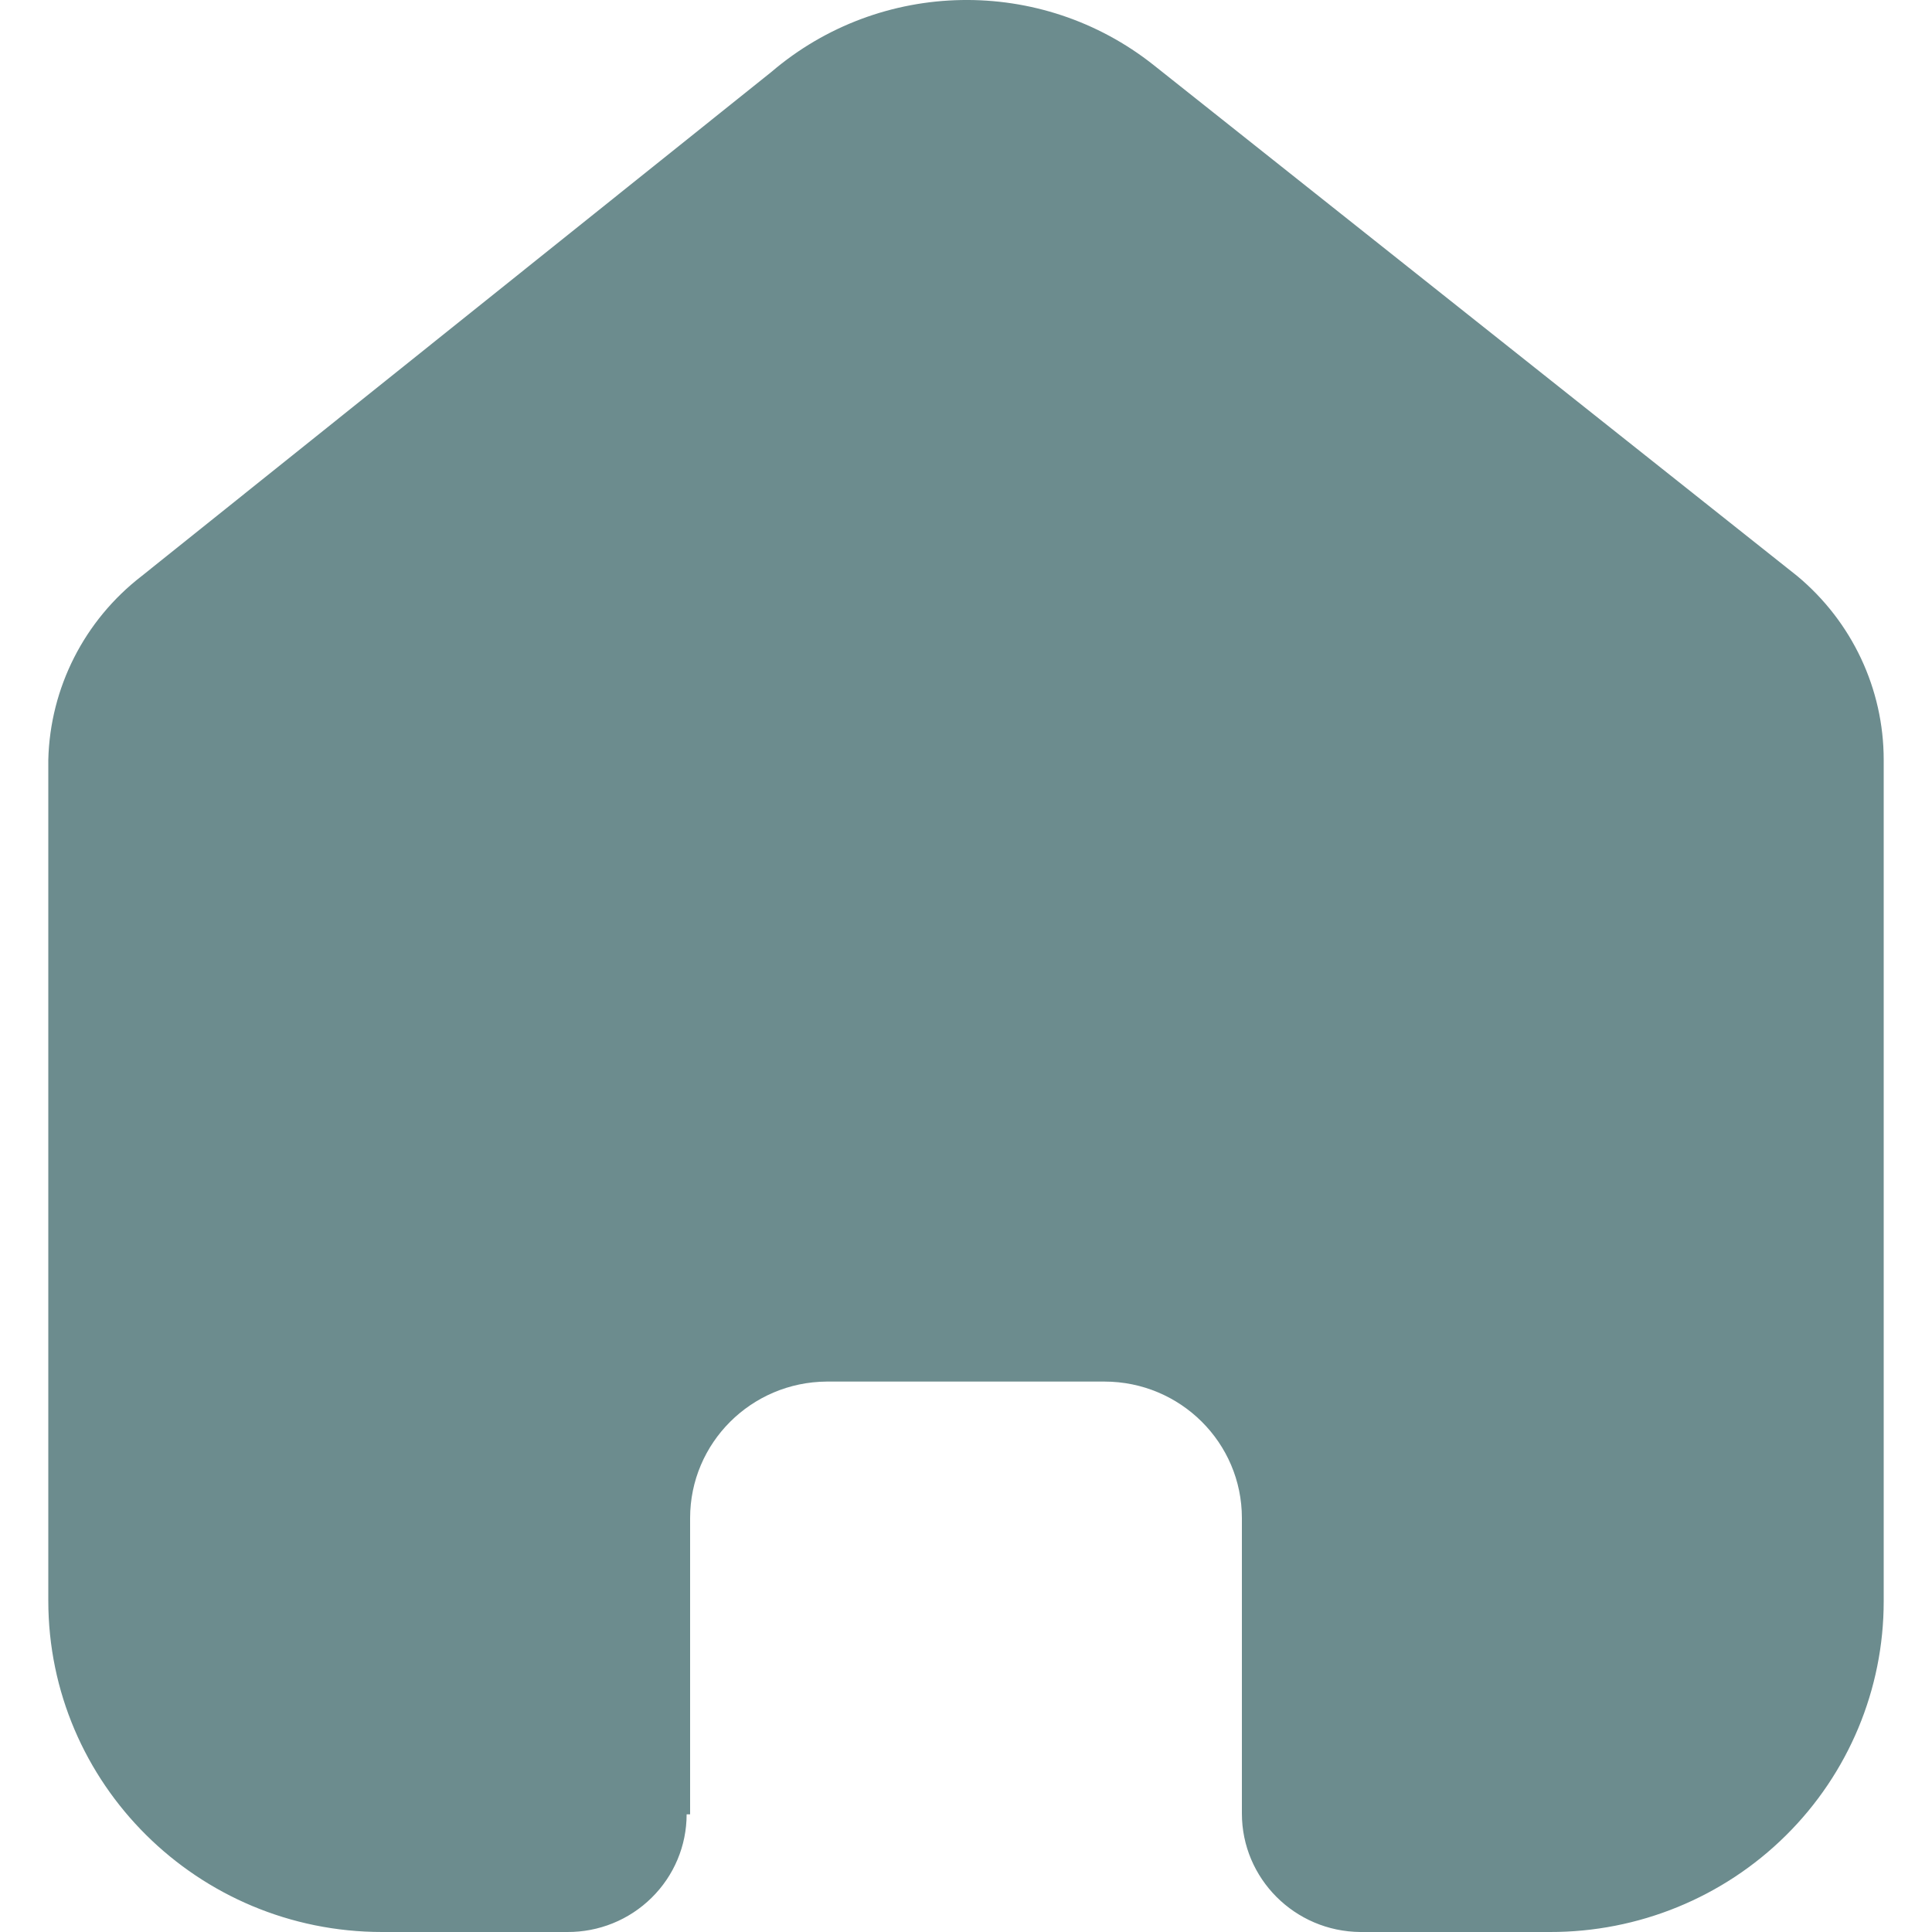
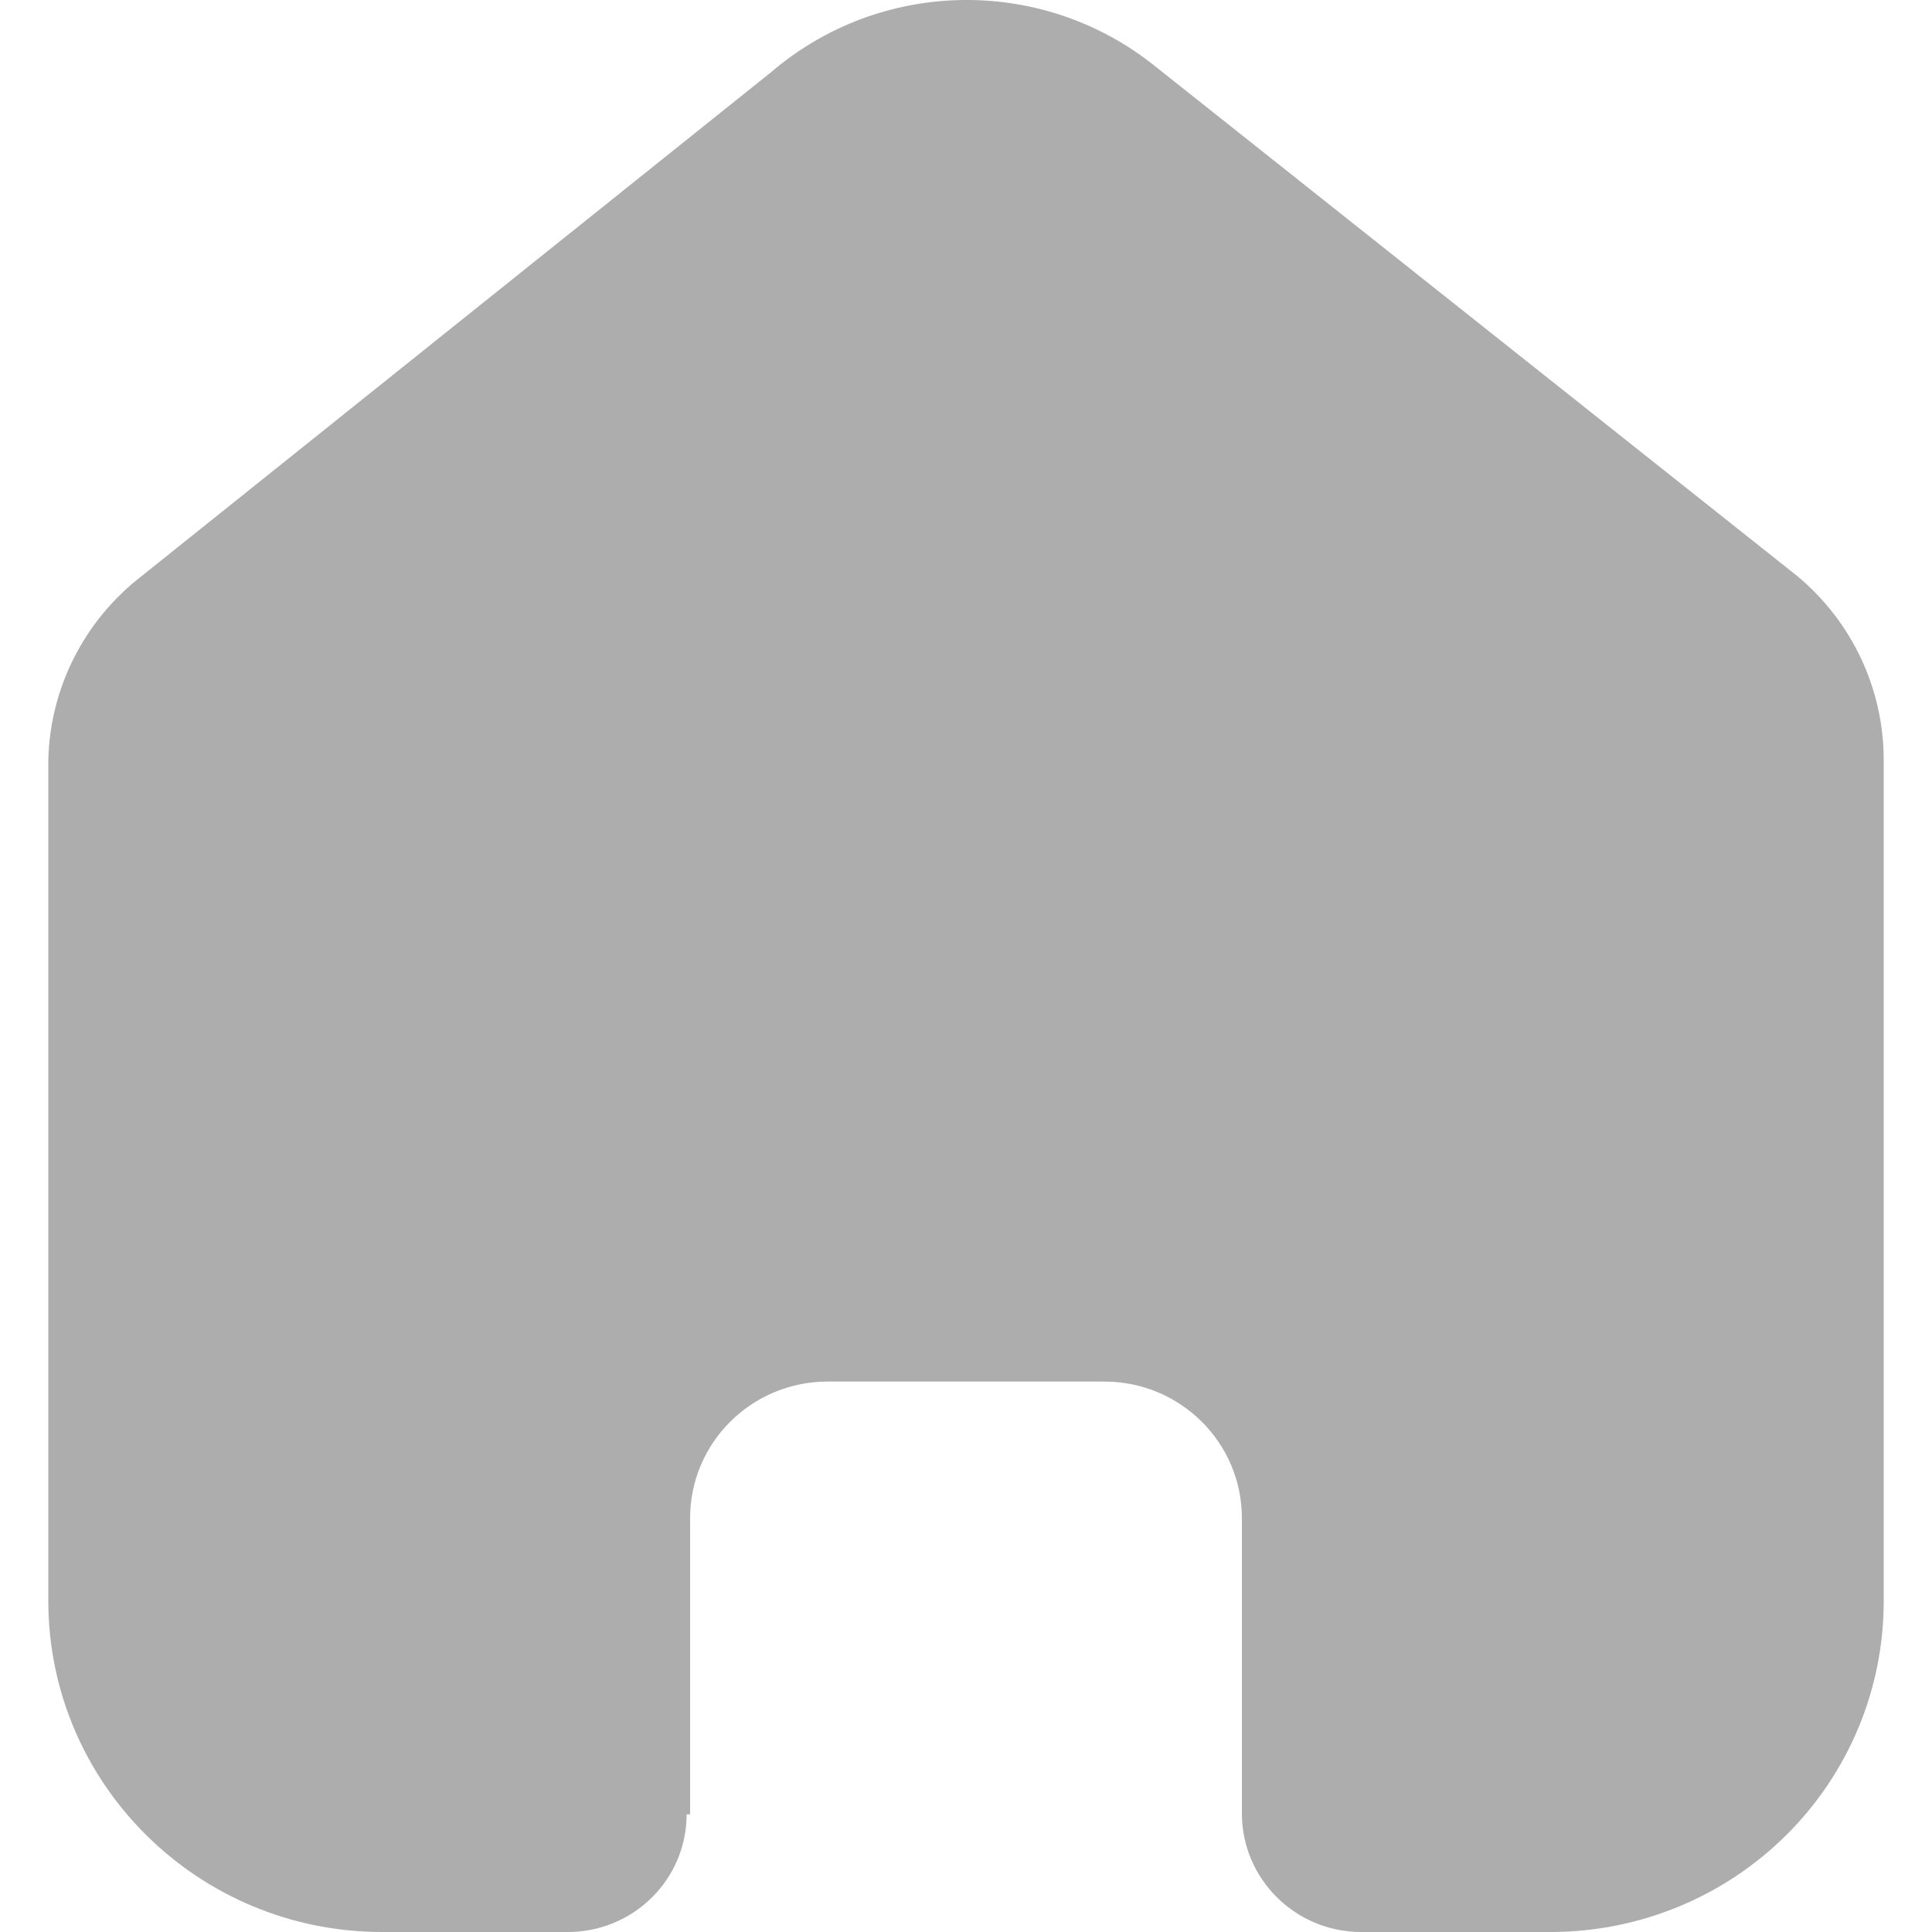
<svg xmlns="http://www.w3.org/2000/svg" width="20" height="20" viewBox="0 0 20 20" fill="none">
-   <path d="M7.144 18.782V15.715C7.144 14.938 7.776 14.307 8.558 14.302H11.433C12.219 14.302 12.856 14.935 12.856 15.715V18.773C12.856 19.447 13.404 19.995 14.083 20H16.044C16.96 20.002 17.839 19.643 18.487 19.001C19.136 18.359 19.5 17.487 19.5 16.578V7.866C19.5 7.131 19.172 6.435 18.605 5.963L11.943 0.674C10.778 -0.251 9.115 -0.221 7.985 0.745L1.467 5.963C0.873 6.421 0.518 7.12 0.5 7.866V16.569C0.5 18.464 2.047 20 3.956 20H5.872C6.199 20.002 6.513 19.875 6.745 19.646C6.977 19.418 7.108 19.107 7.108 18.782H7.144Z" fill="#6C8C8E" />
+   <path d="M7.144 18.782V15.715C7.144 14.938 7.776 14.307 8.558 14.302H11.433C12.219 14.302 12.856 14.935 12.856 15.715V15.715V18.773C12.856 19.447 13.404 19.995 14.083 20H16.044C16.96 20.002 17.839 19.643 18.487 19.001C19.136 18.359 19.5 17.487 19.5 16.578V7.866C19.5 7.131 19.172 6.435 18.605 5.963L11.943 0.674C10.778 -0.251 9.115 -0.221 7.985 0.745L1.467 5.963C0.873 6.421 0.518 7.12 0.5 7.866V16.569C0.5 18.464 2.047 20 3.956 20H5.872C6.199 20.002 6.513 19.875 6.745 19.646C6.977 19.418 7.108 19.107 7.108 18.782H7.144Z" fill="#ADADAD" />
</svg>
